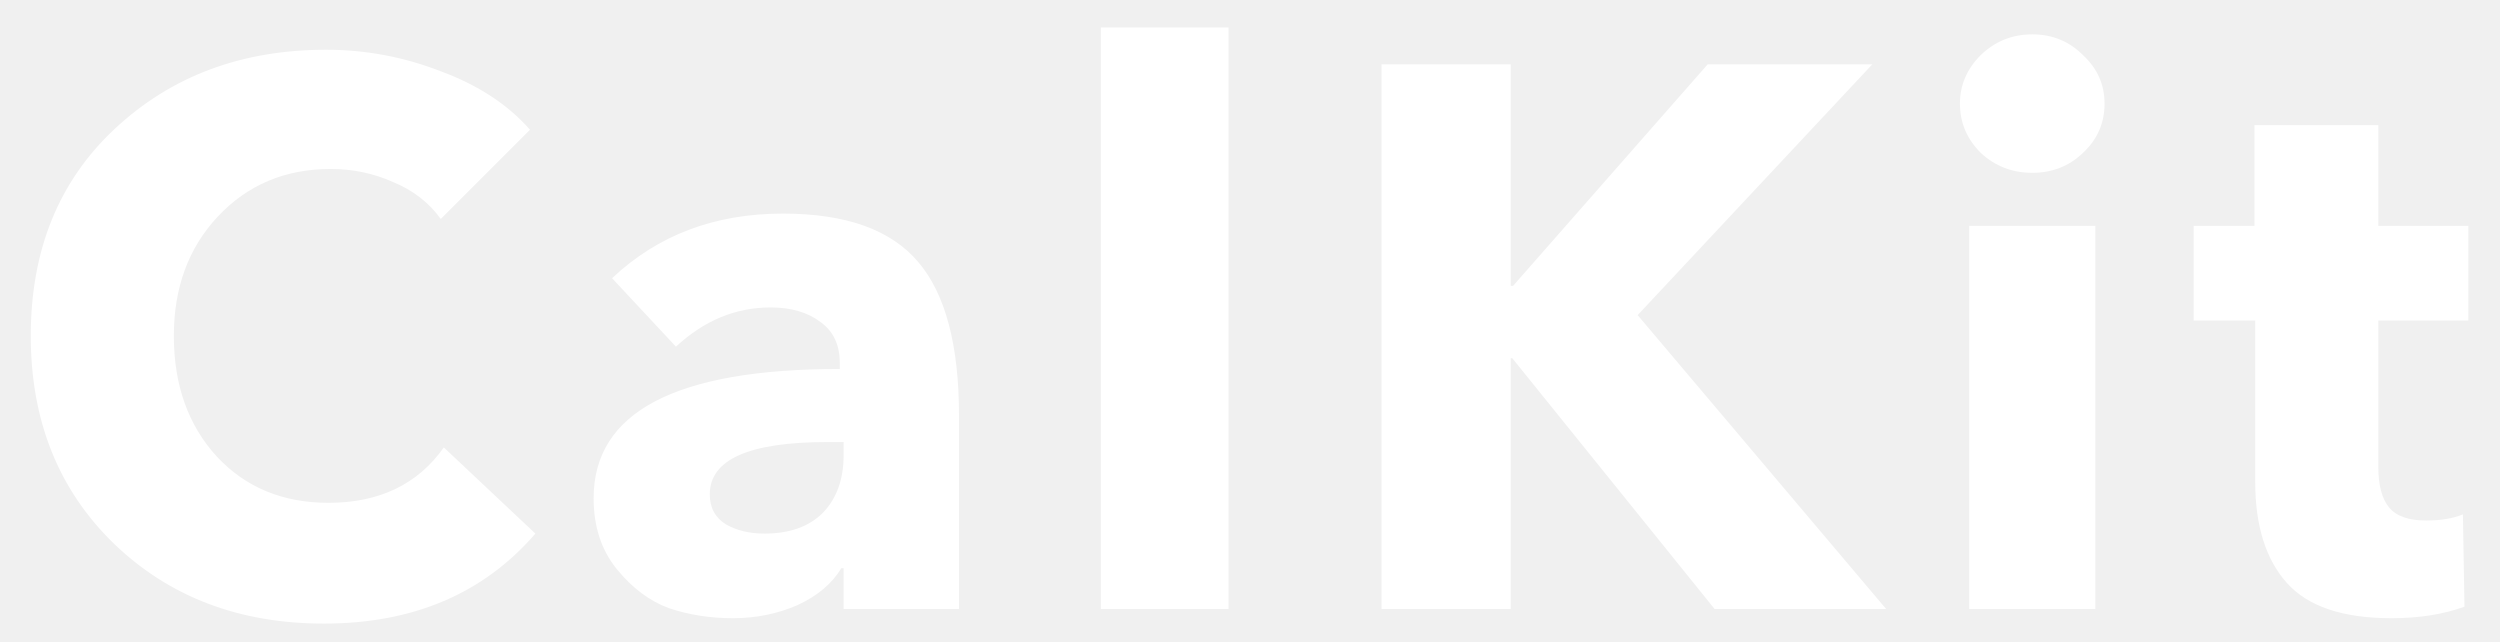
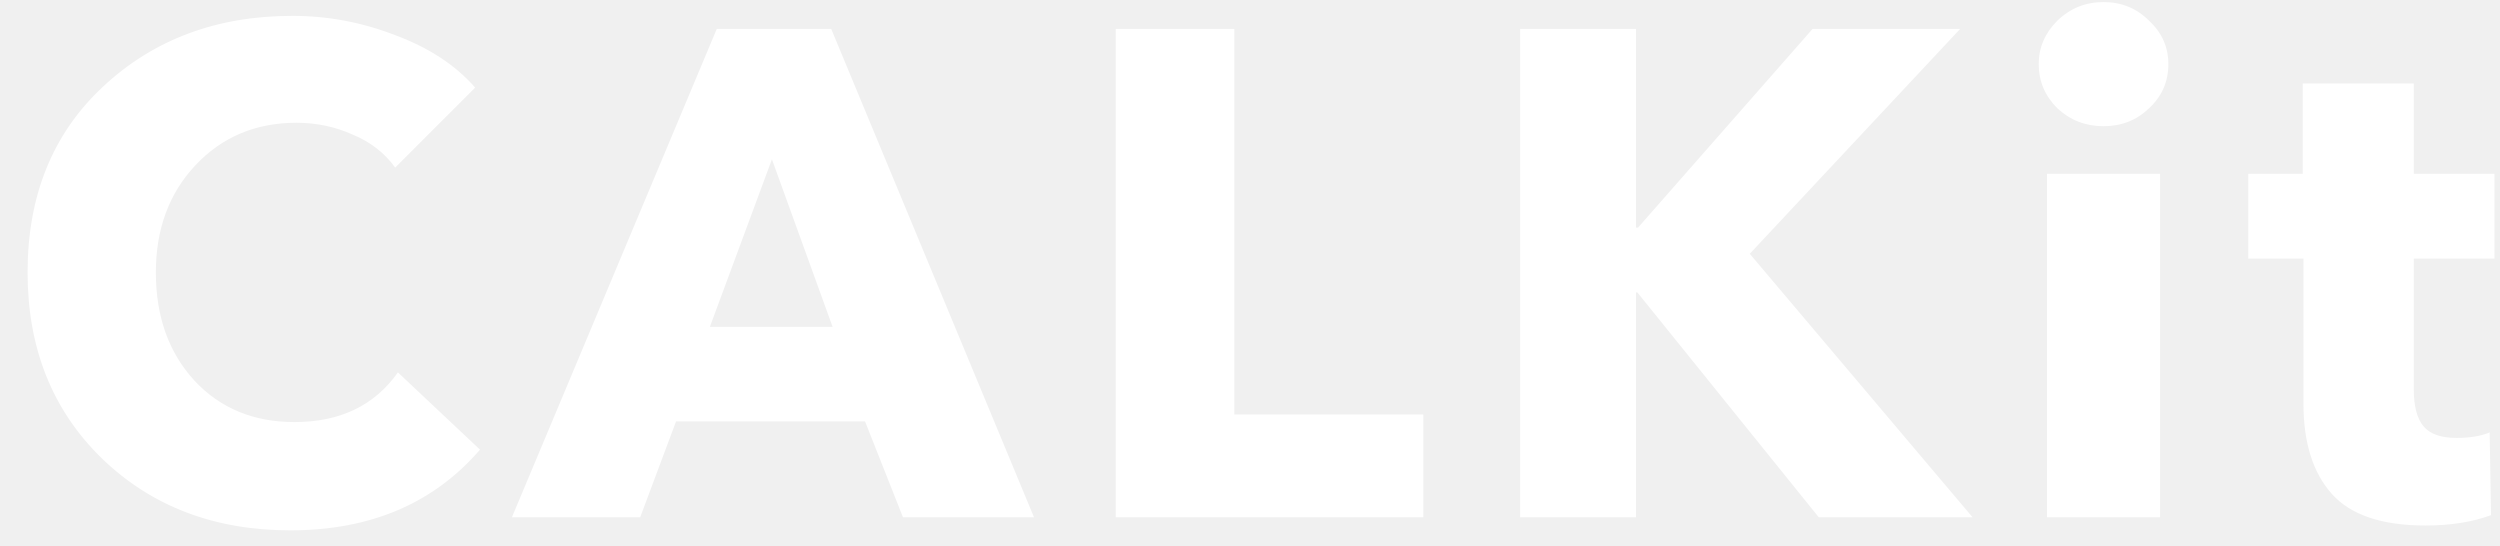
- <svg xmlns="http://www.w3.org/2000/svg" width="78" height="20" viewBox="0 0 78 20" fill="none">
-   <path d="M16.704 16.648C15.088 18.52 12.888 19.456 10.104 19.456C7.464 19.456 5.28 18.624 3.552 16.96C1.824 15.28 0.96 13.12 0.96 10.48C0.96 7.808 1.832 5.656 3.576 4.024C5.336 2.376 7.536 1.552 10.176 1.552C11.408 1.552 12.6 1.776 13.752 2.224C14.92 2.656 15.848 3.264 16.536 4.048L13.752 6.832C13.384 6.32 12.888 5.936 12.264 5.68C11.656 5.408 11.008 5.272 10.32 5.272C8.896 5.272 7.72 5.768 6.792 6.76C5.88 7.736 5.424 8.976 5.424 10.48C5.424 12.016 5.872 13.272 6.768 14.248C7.664 15.208 8.824 15.688 10.248 15.688C11.832 15.688 13.032 15.112 13.848 13.96L16.704 16.648ZM26.321 14.2V13.792H25.817C23.369 13.792 22.145 14.336 22.145 15.424C22.145 15.84 22.313 16.152 22.649 16.36C22.985 16.552 23.385 16.648 23.849 16.648C24.633 16.648 25.241 16.432 25.673 16C26.105 15.552 26.321 14.952 26.321 14.2ZM21.089 10.816L19.097 8.68C20.521 7.336 22.297 6.664 24.425 6.664C26.393 6.664 27.801 7.168 28.649 8.176C29.497 9.168 29.921 10.768 29.921 12.976V19H26.321V17.728H26.249C25.961 18.208 25.505 18.592 24.881 18.88C24.257 19.152 23.585 19.288 22.865 19.288C22.161 19.288 21.497 19.184 20.873 18.976C20.265 18.752 19.721 18.344 19.241 17.752C18.761 17.16 18.521 16.424 18.521 15.544C18.521 12.856 21.081 11.512 26.201 11.512V11.32C26.201 10.76 26.001 10.336 25.601 10.048C25.201 9.744 24.681 9.592 24.041 9.592C22.953 9.592 21.969 10 21.089 10.816ZM38.331 19H34.347V0.856H38.331V19ZM58.847 19H53.495L47.183 11.176H47.135V19H43.103V2.008H47.135V8.92H47.207L53.279 2.008H58.415L51.095 9.832L58.847 19ZM65.662 3.232C65.662 3.84 65.438 4.352 64.99 4.768C64.558 5.184 64.03 5.392 63.406 5.392C62.782 5.392 62.246 5.184 61.798 4.768C61.366 4.336 61.15 3.824 61.15 3.232C61.15 2.656 61.366 2.152 61.798 1.72C62.246 1.288 62.782 1.072 63.406 1.072C64.03 1.072 64.558 1.288 64.99 1.72C65.438 2.136 65.662 2.64 65.662 3.232ZM65.374 19H61.438V7.048H65.374V19ZM77.011 10H74.203V14.56C74.203 15.136 74.315 15.56 74.539 15.832C74.763 16.104 75.147 16.24 75.691 16.24C76.155 16.24 76.539 16.176 76.843 16.048L76.891 18.928C76.235 19.168 75.475 19.288 74.611 19.288C73.091 19.288 72.003 18.92 71.347 18.184C70.691 17.448 70.363 16.4 70.363 15.04V10H68.443V7.048H70.339V3.904H74.203V7.048H77.011V10Z" fill="white" />
+ <svg xmlns="http://www.w3.org/2000/svg" width="87" height="19" viewBox="0 0 87 19" fill="none">
+   <path d="M16.704 15.648C15.088 17.52 12.888 18.456 10.104 18.456C7.464 18.456 5.28 17.624 3.552 15.96C1.824 14.28 0.96 12.12 0.96 9.48C0.96 6.808 1.832 4.656 3.576 3.024C5.336 1.376 7.536 0.552 10.176 0.552C11.408 0.552 12.6 0.776 13.752 1.224C14.92 1.656 15.848 2.264 16.536 3.048L13.752 5.832C13.384 5.32 12.888 4.936 12.264 4.68C11.656 4.408 11.008 4.272 10.32 4.272C8.896 4.272 7.72 4.768 6.792 5.76C5.88 6.736 5.424 7.976 5.424 9.48C5.424 11.016 5.872 12.272 6.768 13.248C7.664 14.208 8.824 14.688 10.248 14.688C11.832 14.688 13.032 14.112 13.848 12.96L16.704 15.648ZM35.983 18H31.423L30.103 14.664H23.527L22.279 18H17.815L24.943 1.008H28.927L35.983 18ZM28.975 11.376L26.863 5.544L24.703 11.376H28.975ZM49.531 18H38.827V1.008H42.955V14.424H49.531V18ZM68.644 18H63.292L56.98 10.176H56.932V18H52.9V1.008H56.932V7.92H57.004L63.076 1.008H68.212L60.892 8.832L68.644 18ZM75.459 2.232C75.459 2.84 75.235 3.352 74.787 3.768C74.355 4.184 73.827 4.392 73.203 4.392C72.579 4.392 72.043 4.184 71.595 3.768C71.163 3.336 70.947 2.824 70.947 2.232C70.947 1.656 71.163 1.152 71.595 0.72C72.043 0.288 72.579 0.072 73.203 0.072C73.827 0.072 74.355 0.288 74.787 0.72C75.235 1.136 75.459 1.64 75.459 2.232ZM75.171 18H71.235V6.048H75.171V18ZM86.808 9H84V13.56C84 14.136 84.112 14.56 84.336 14.832C84.56 15.104 84.944 15.24 85.488 15.24C85.952 15.24 86.336 15.176 86.64 15.048L86.688 17.928C86.032 18.168 85.272 18.288 84.408 18.288C82.888 18.288 81.8 17.92 81.144 17.184C80.488 16.448 80.16 15.4 80.16 14.04V9H78.24V6.048H80.136V2.904H84V6.048H86.808V9Z" fill="white" />
</svg>
